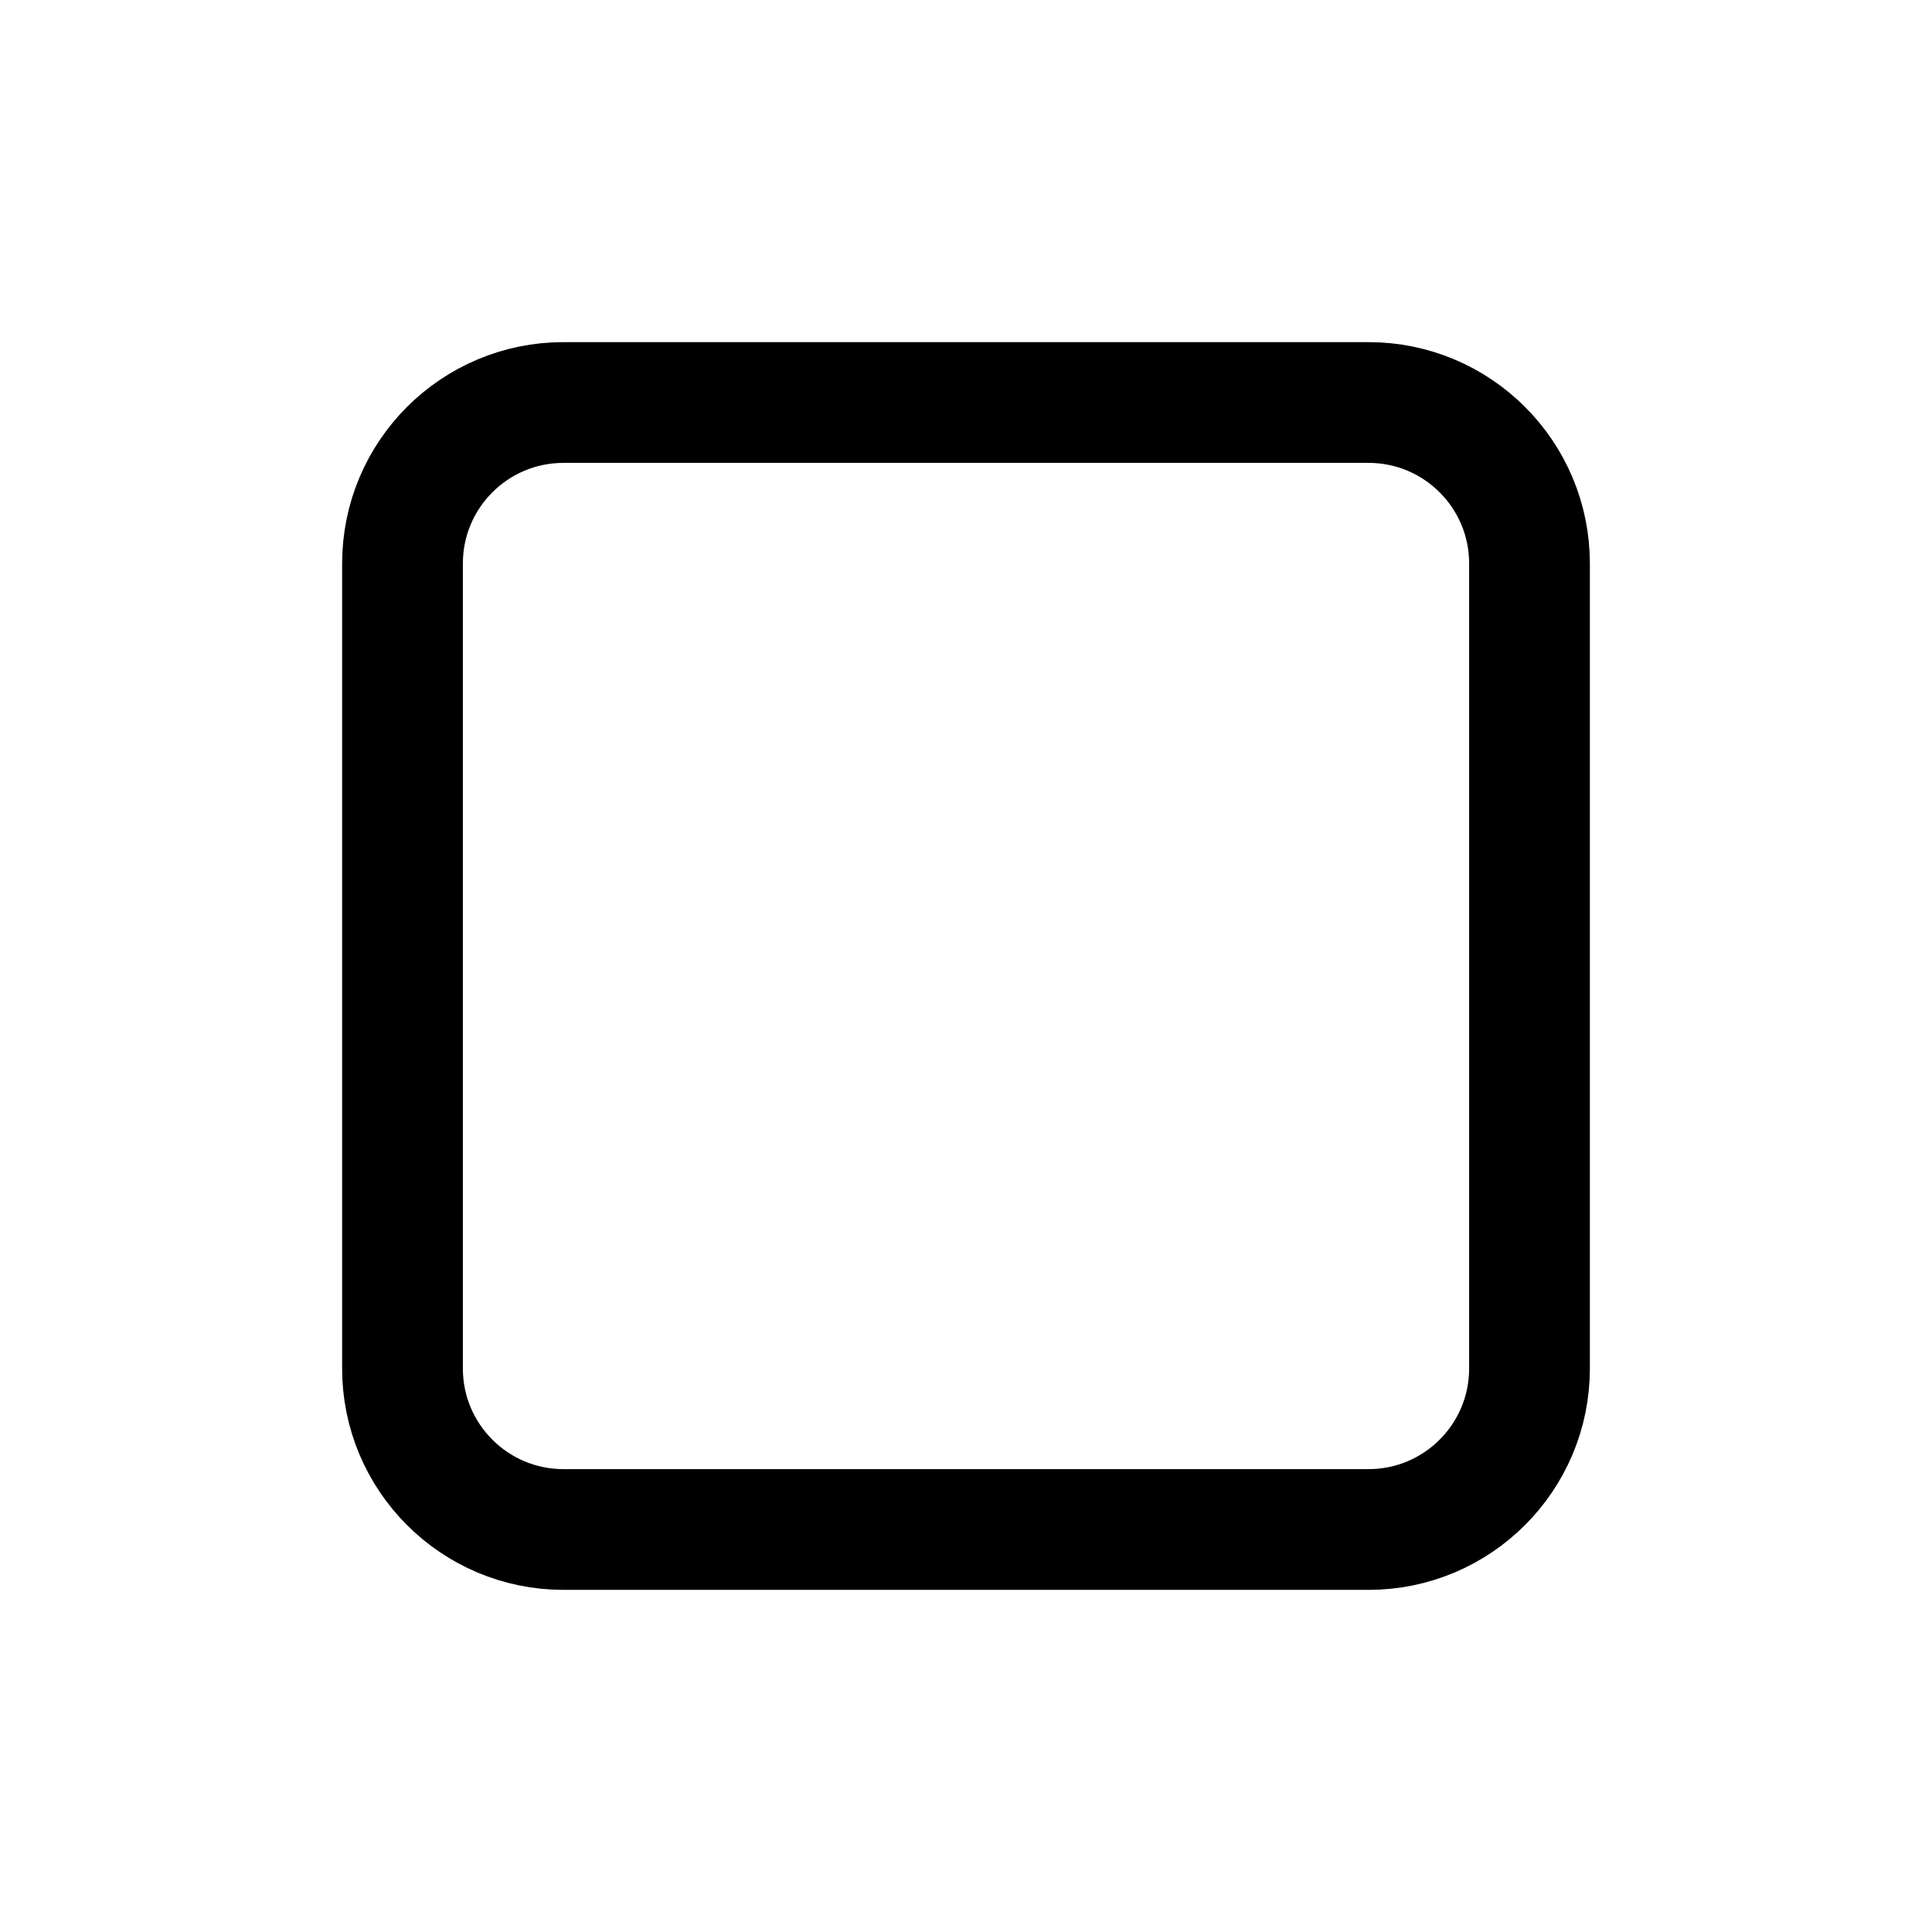
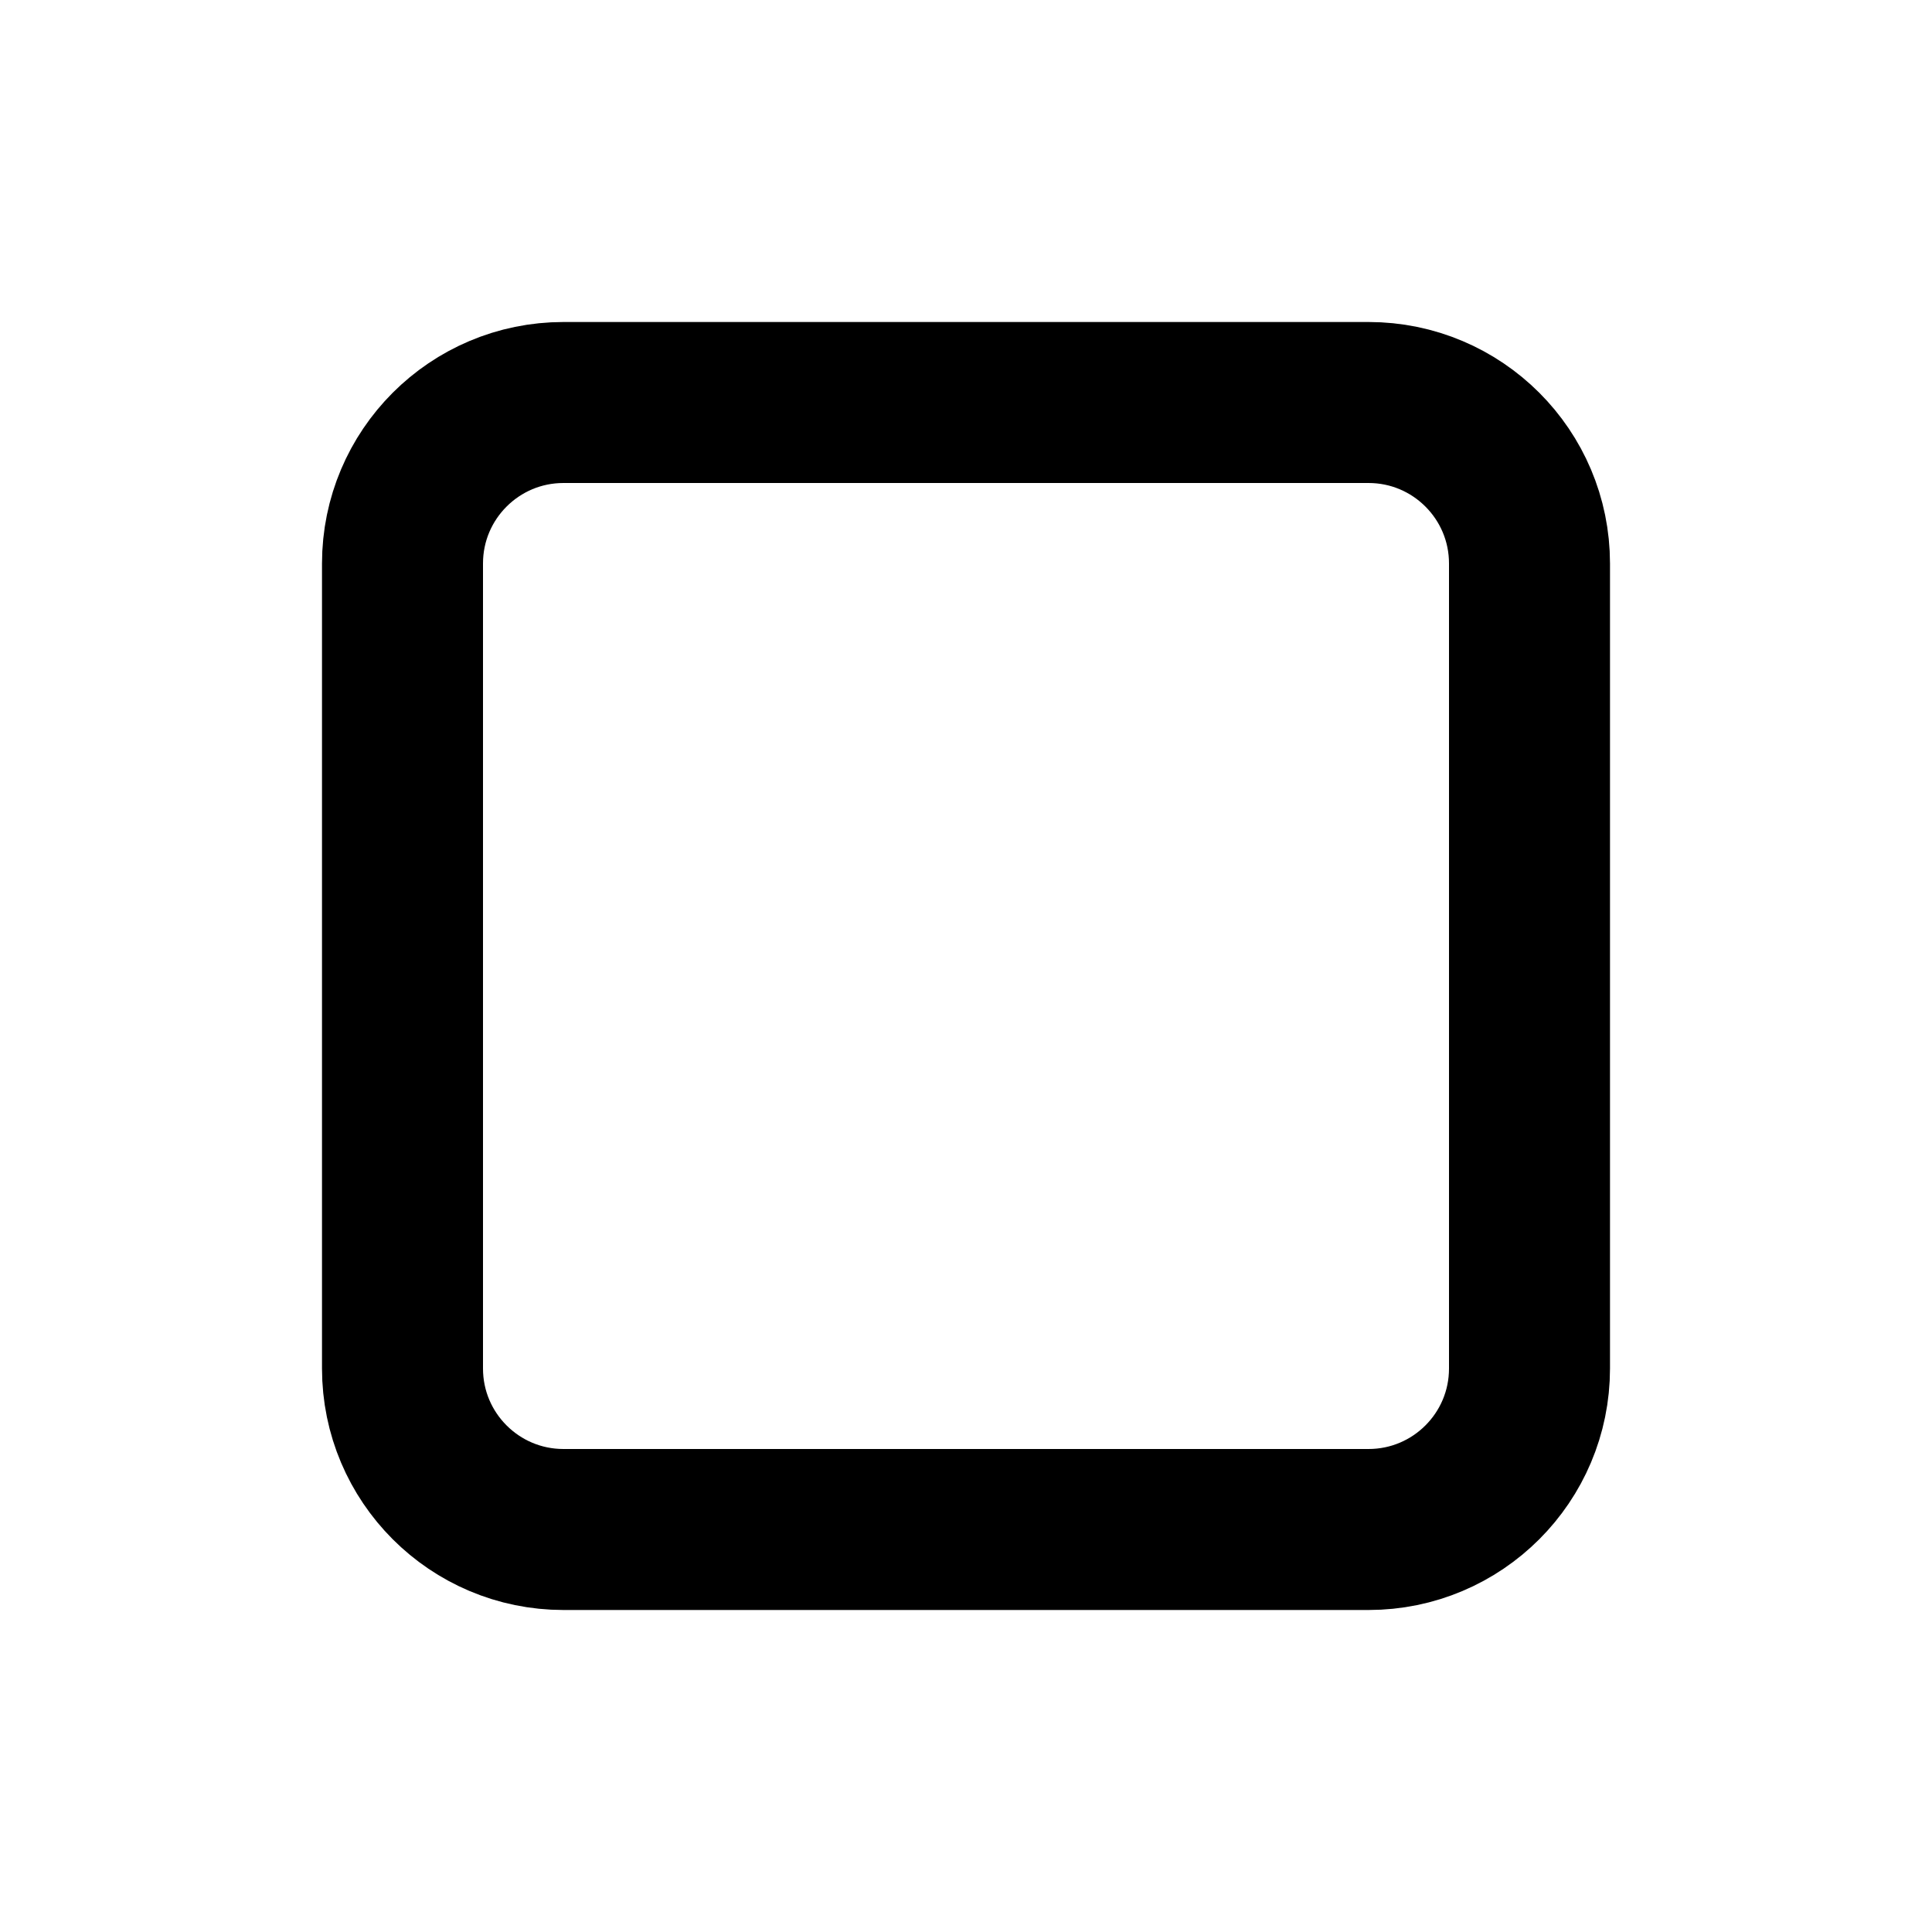
- <svg xmlns="http://www.w3.org/2000/svg" width="24" height="24" fill="none" stroke="currentColor" stroke-linecap="round" stroke-linejoin="round" stroke-width="1.5">
+ <svg xmlns="http://www.w3.org/2000/svg" width="24" height="24" fill="none" stroke="currentColor" stroke-linecap="round" stroke-linejoin="round" stroke-width="2">
  <path d="M5 7a2 2 0 0 1 2-2h10a2 2 0 0 1 2 2v10a2 2 0 0 1-2 2H7a2 2 0 0 1-2-2z" />
</svg>
